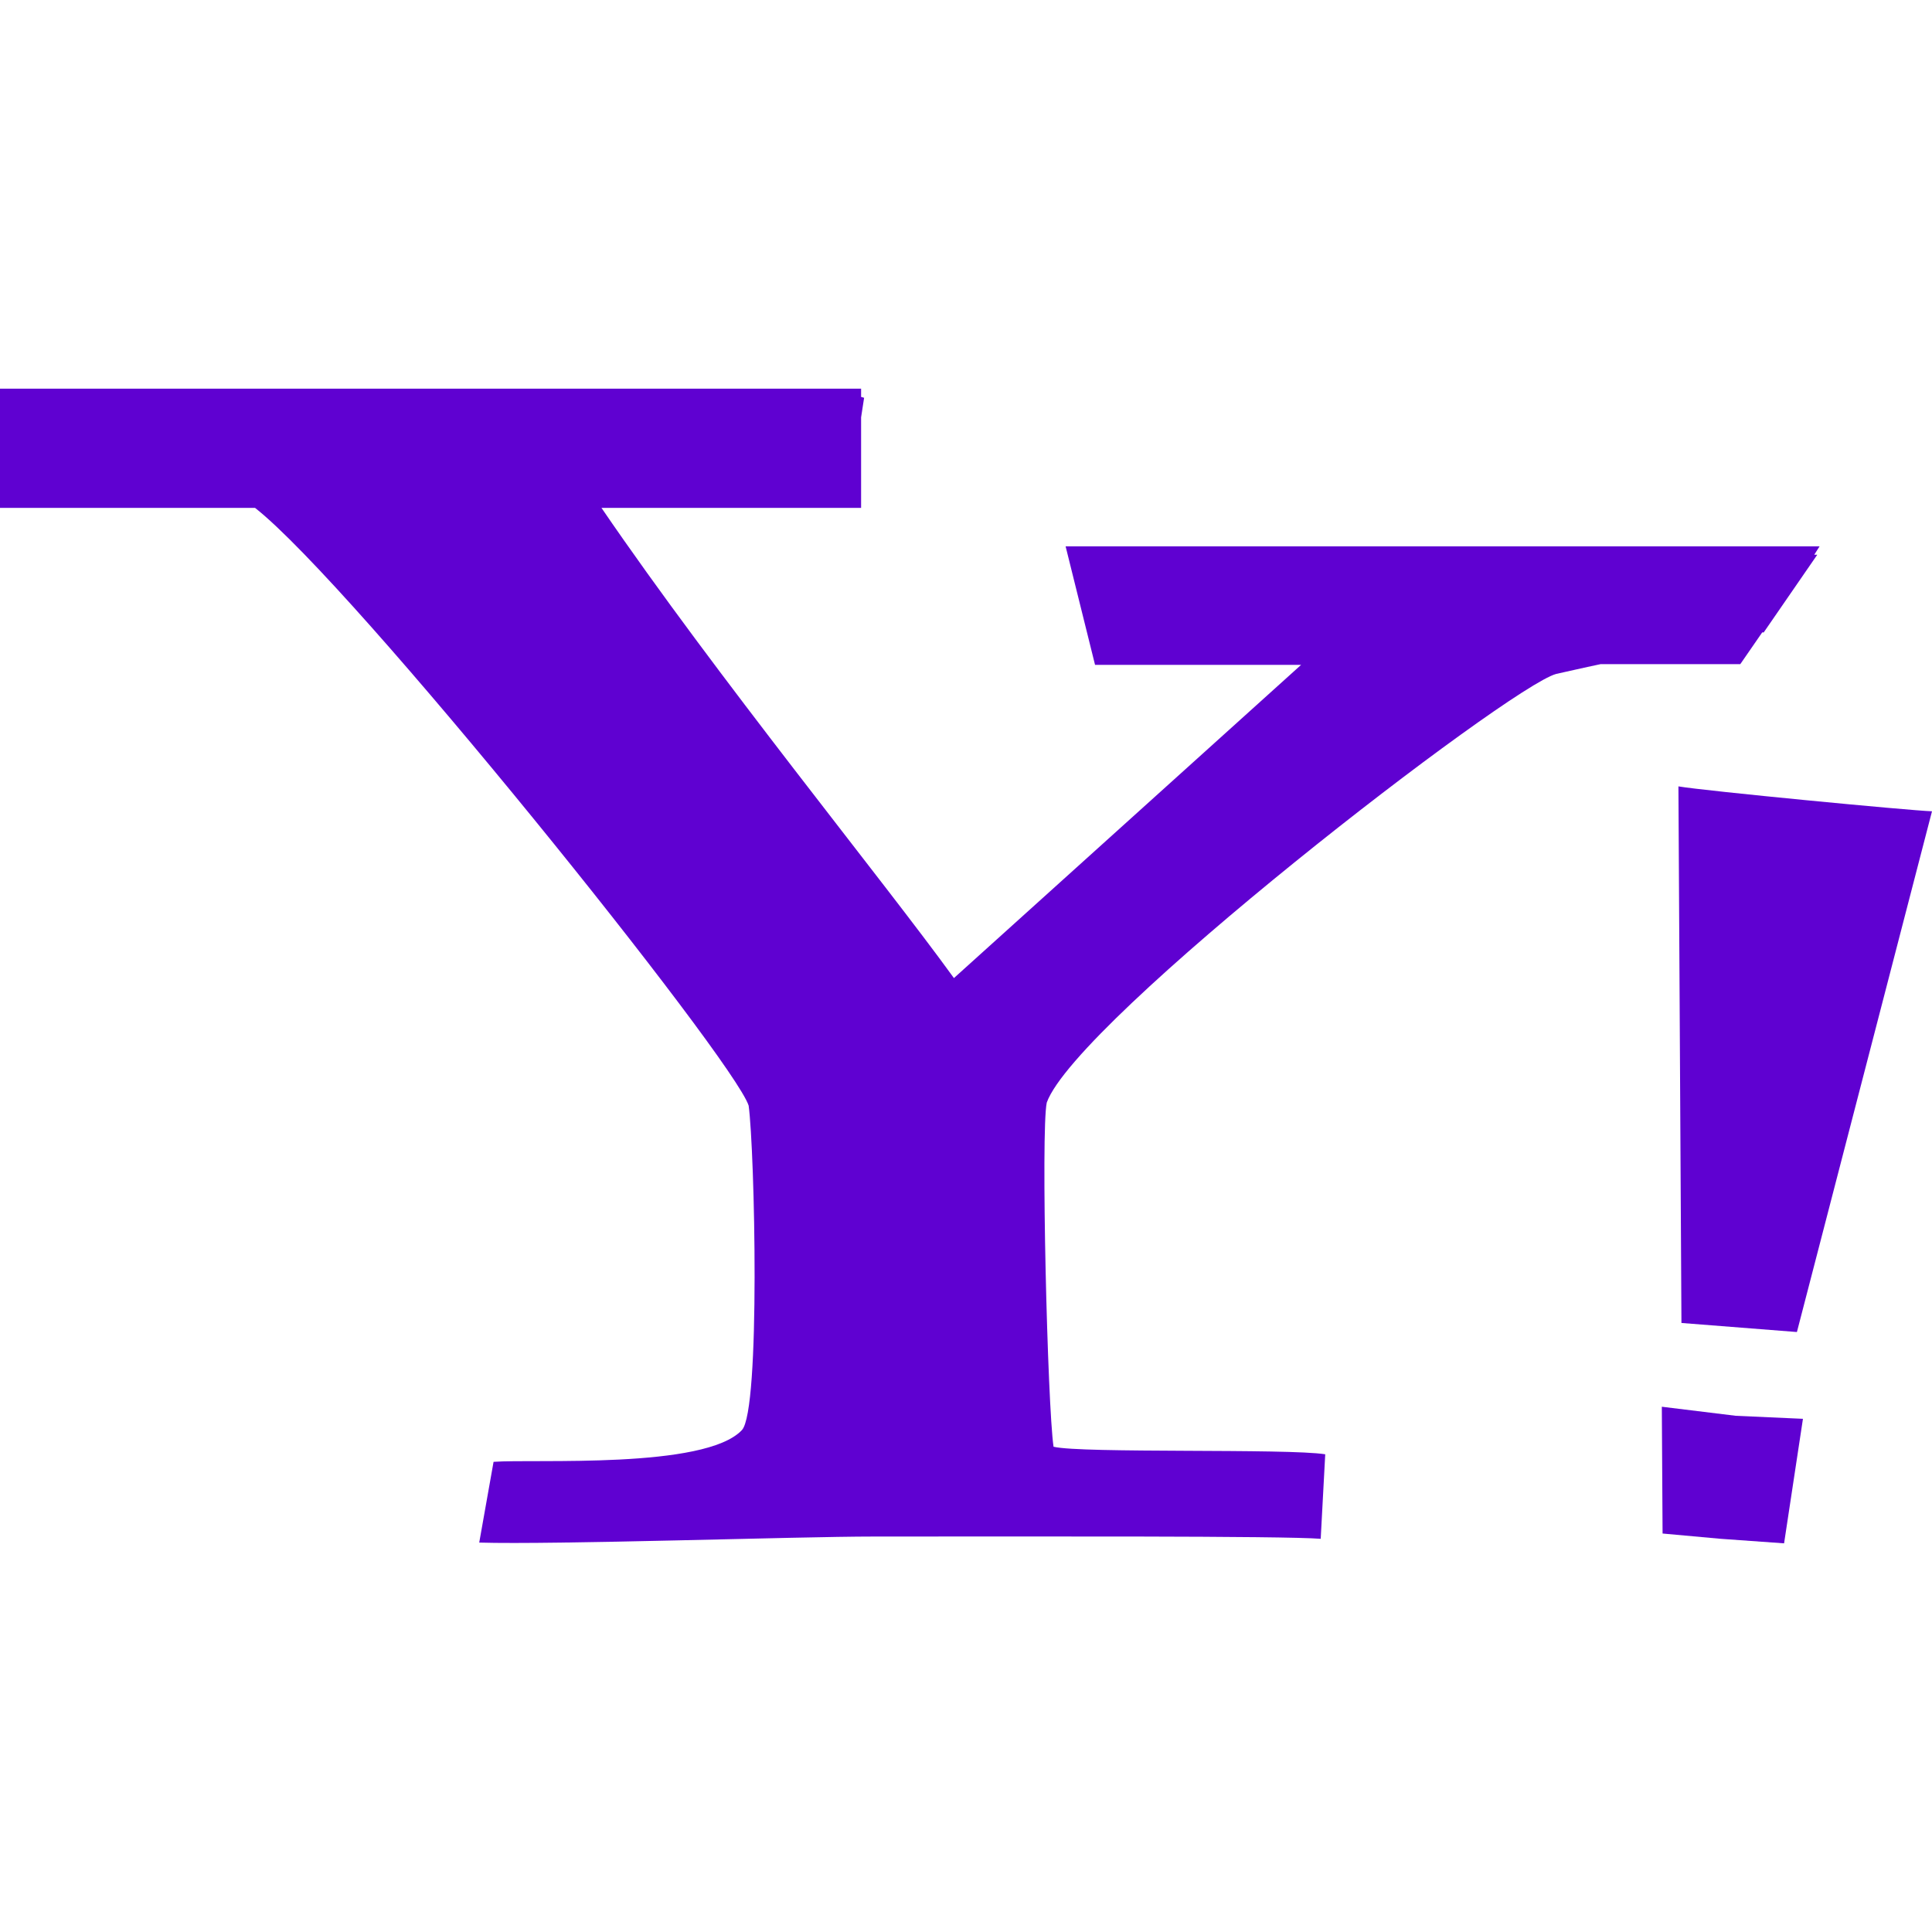
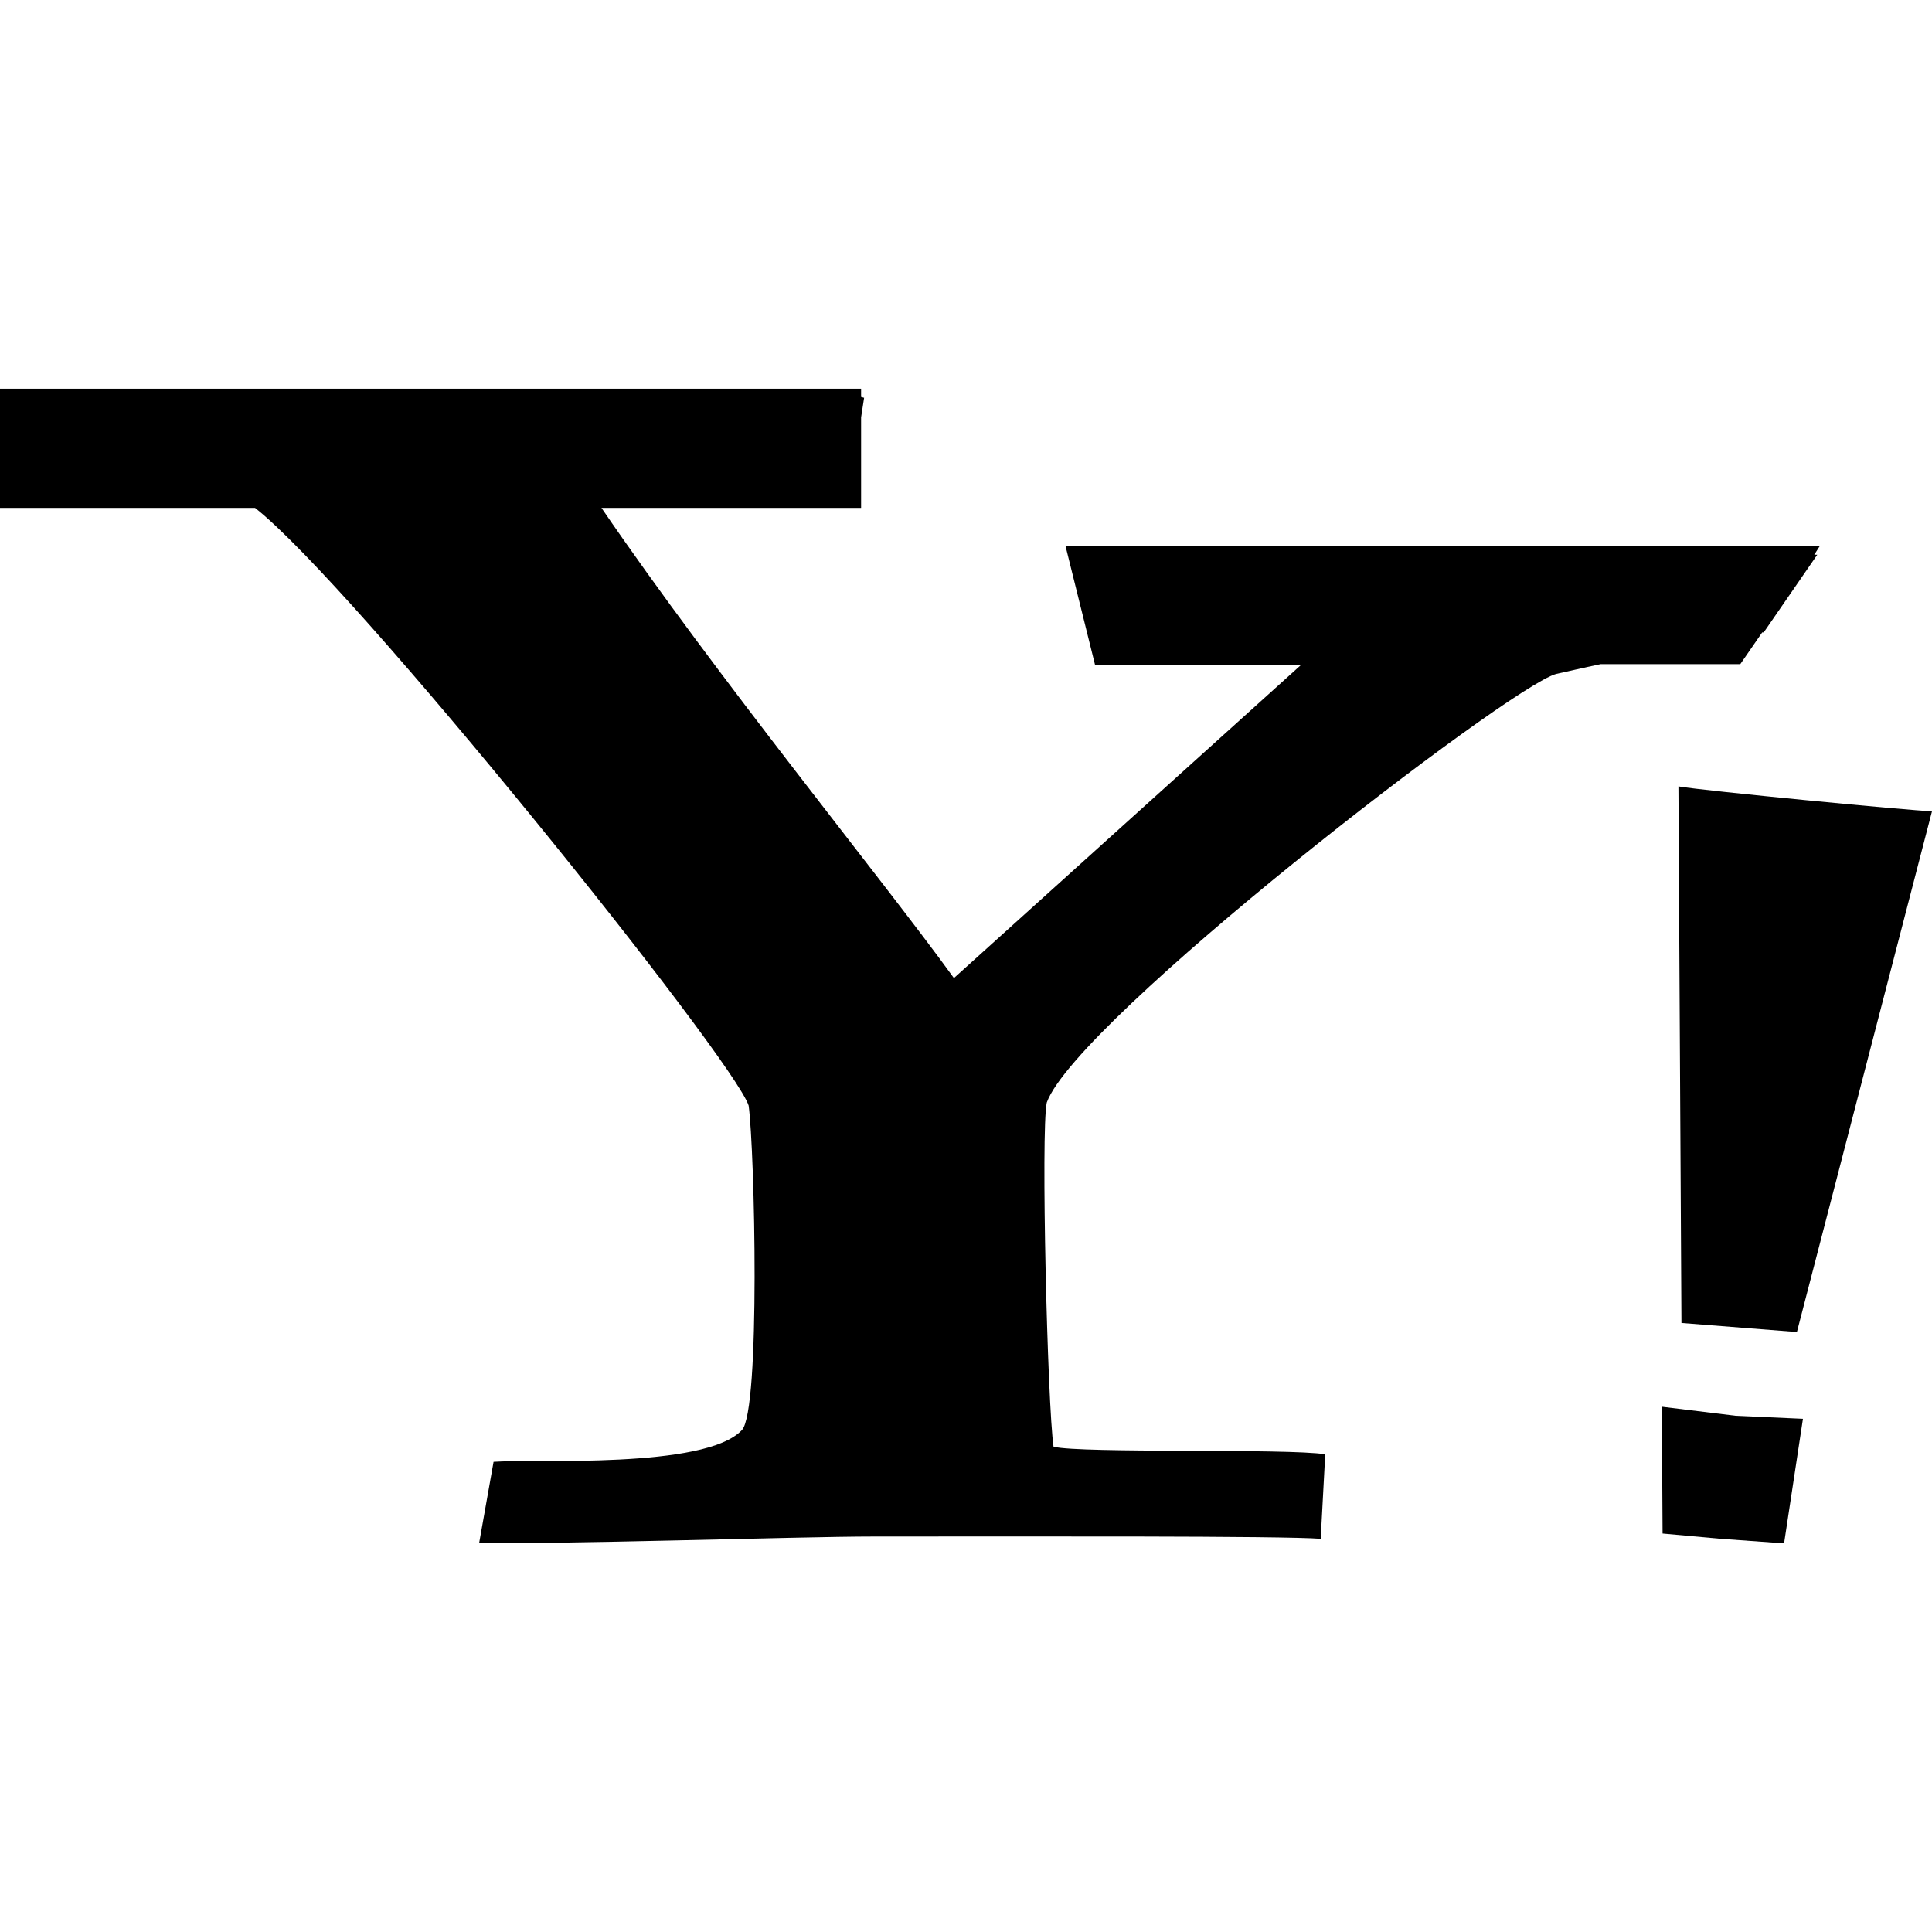
- <svg xmlns="http://www.w3.org/2000/svg" fill="#5F01D1" height="800px" width="800px" version="1.1" id="Layer_1" viewBox="-271 324 256 153" xml:space="preserve">
+ <svg xmlns="http://www.w3.org/2000/svg" fill="currentColor" height="800px" width="800px" version="1.1" id="Layer_1" viewBox="-271 324 256 153" xml:space="preserve">
  <g>
    <path d="M-37.5,356.3c0.1,0,0.2,0,0.2,0l7.1-10.3c-0.1,0-0.3,0-0.4,0l0.7-1.1h-99.9l3.9,15.7h27.3l-46,41.5   c-9.4-13-31.4-39.9-46.7-62.3h34.4v-12l0.4-2.6c-0.1,0-0.3-0.1-0.4-0.1V324H-271v15.8h33.8c13.1,10.3,63.4,73,65.4,79.2   c0.8,5.9,1.6,40.4-0.9,43c-4.9,5.2-27.5,3.8-32.9,4.2l-1.9,10.7c9.9,0.3,42.2-0.8,52.2-0.8c19.8,0,54.4-0.1,59.3,0.3l0.6-11.2   c-5-0.8-32.3-0.1-36-1c-0.8-5.4-1.7-41.8-0.9-45.6c3.9-10.9,61.2-55.1,67.5-56.8c1.4-0.3,3.5-0.8,5.9-1.3h18.5L-37.5,356.3z" />
    <path d="M-48.2,447.8l15.3,1.2l17.9-69c-3-0.1-30.1-2.7-33.6-3.3L-48.2,447.8z" />
    <polygon points="-50.8,458.9 -50.7,475.7 -43,476.4 -34.6,477 -32.1,460.5 -41,460.1  " />
  </g>
</svg>
